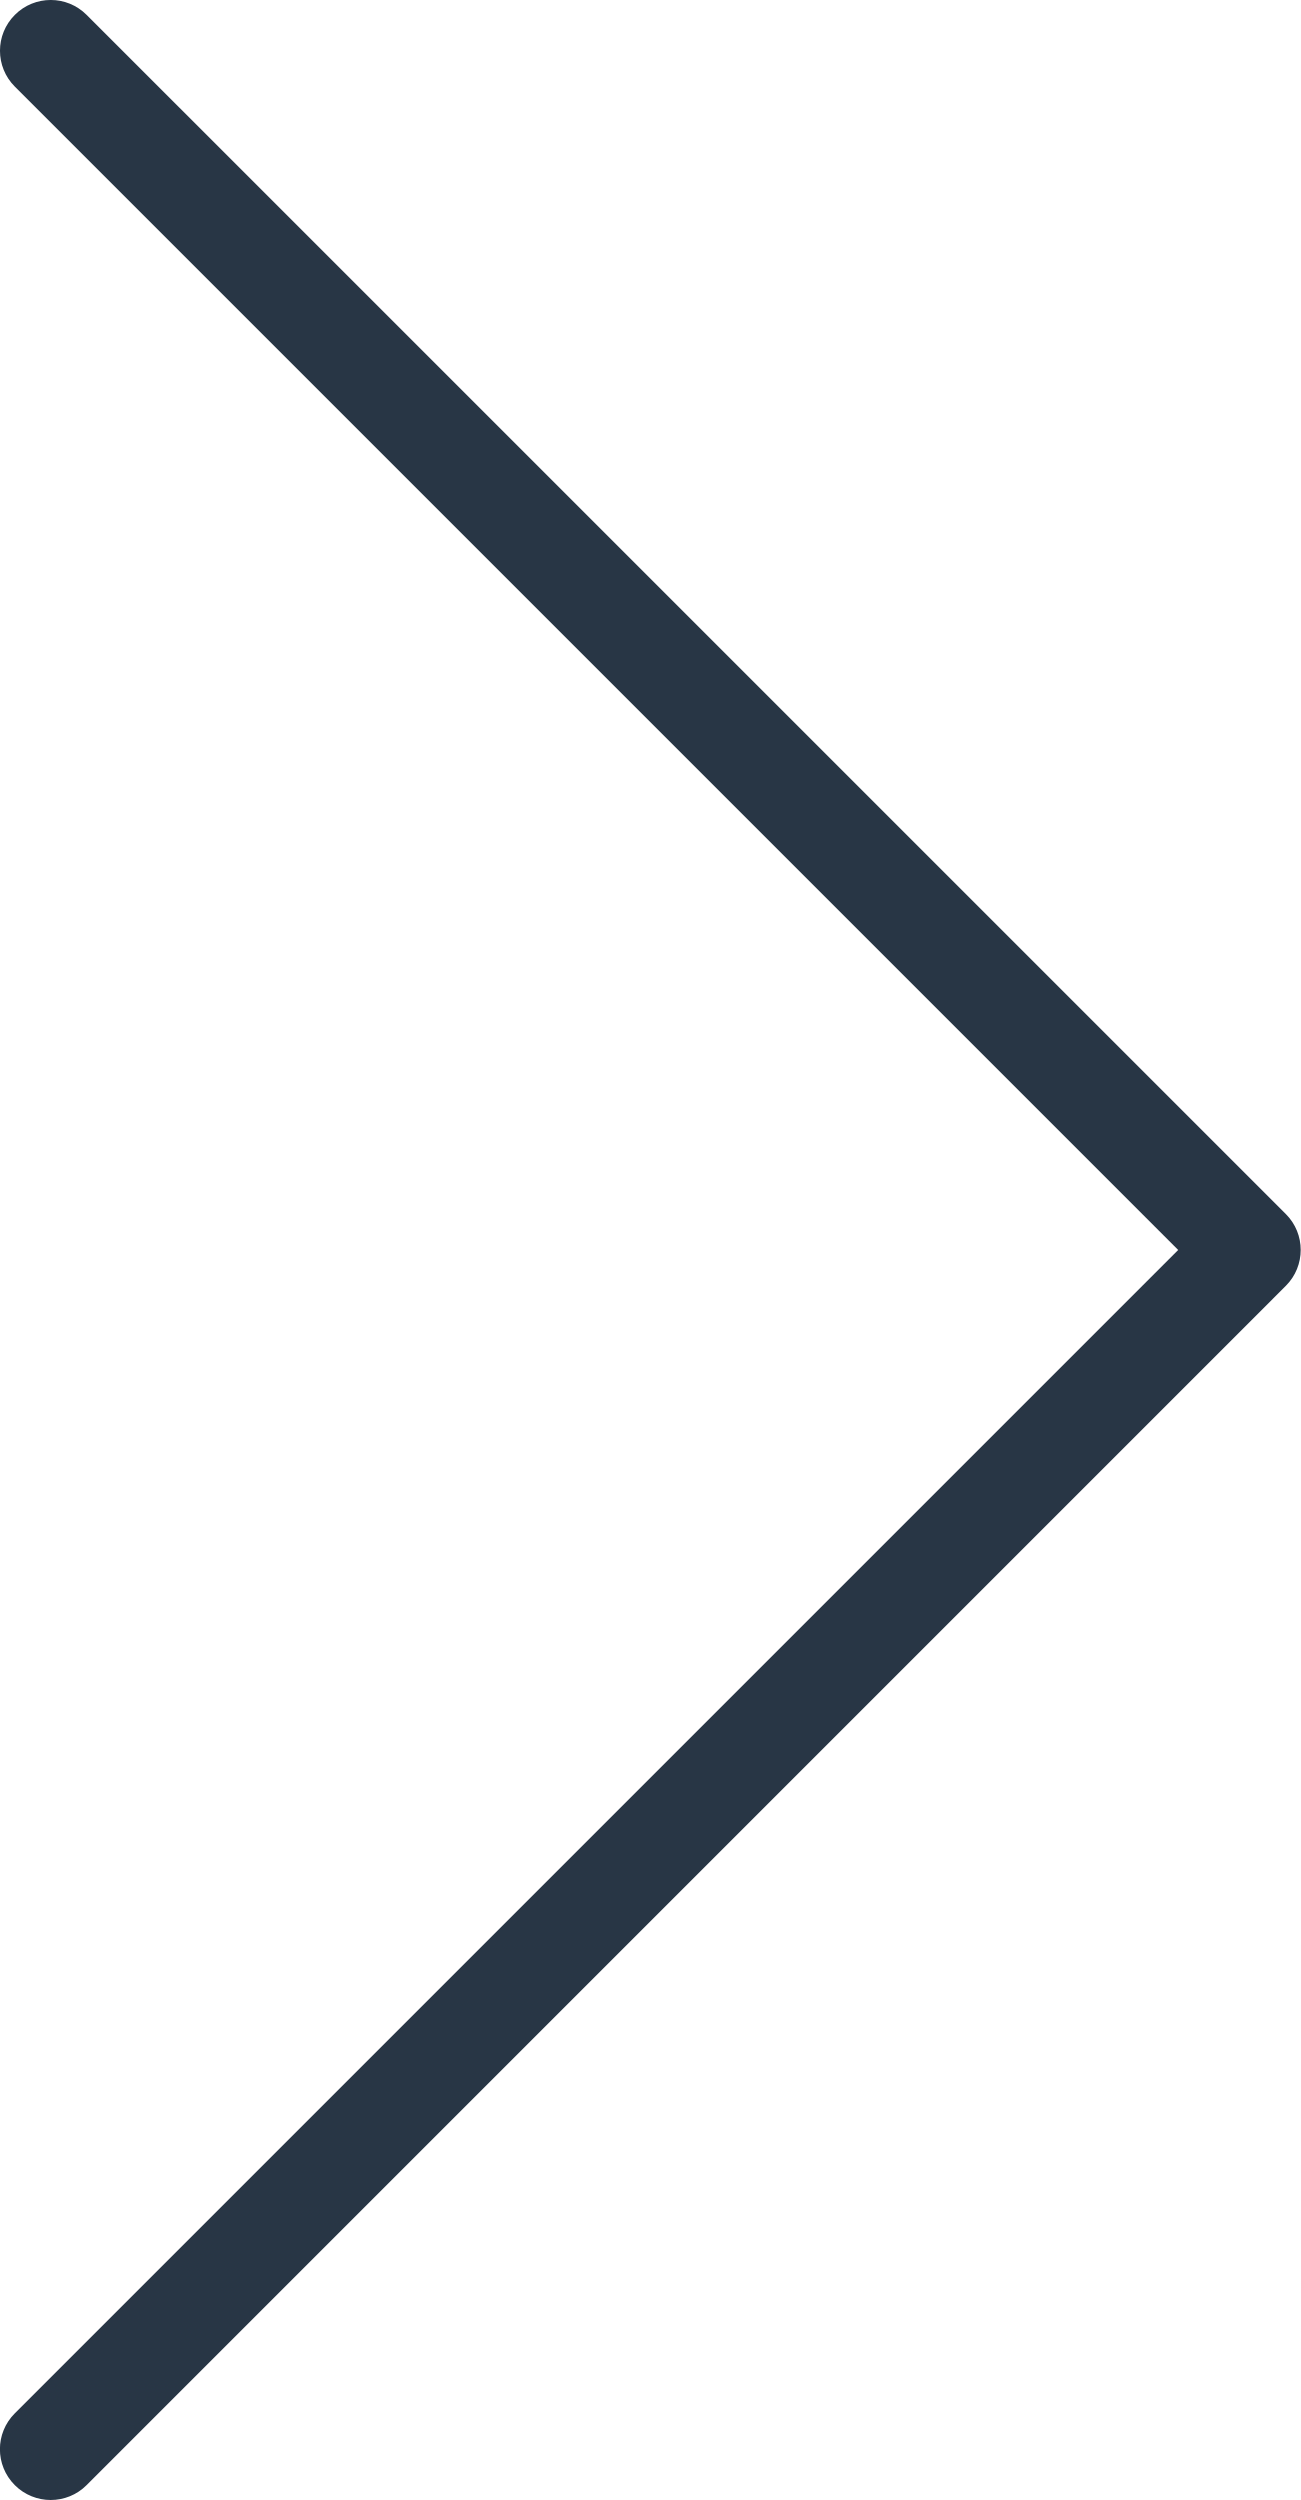
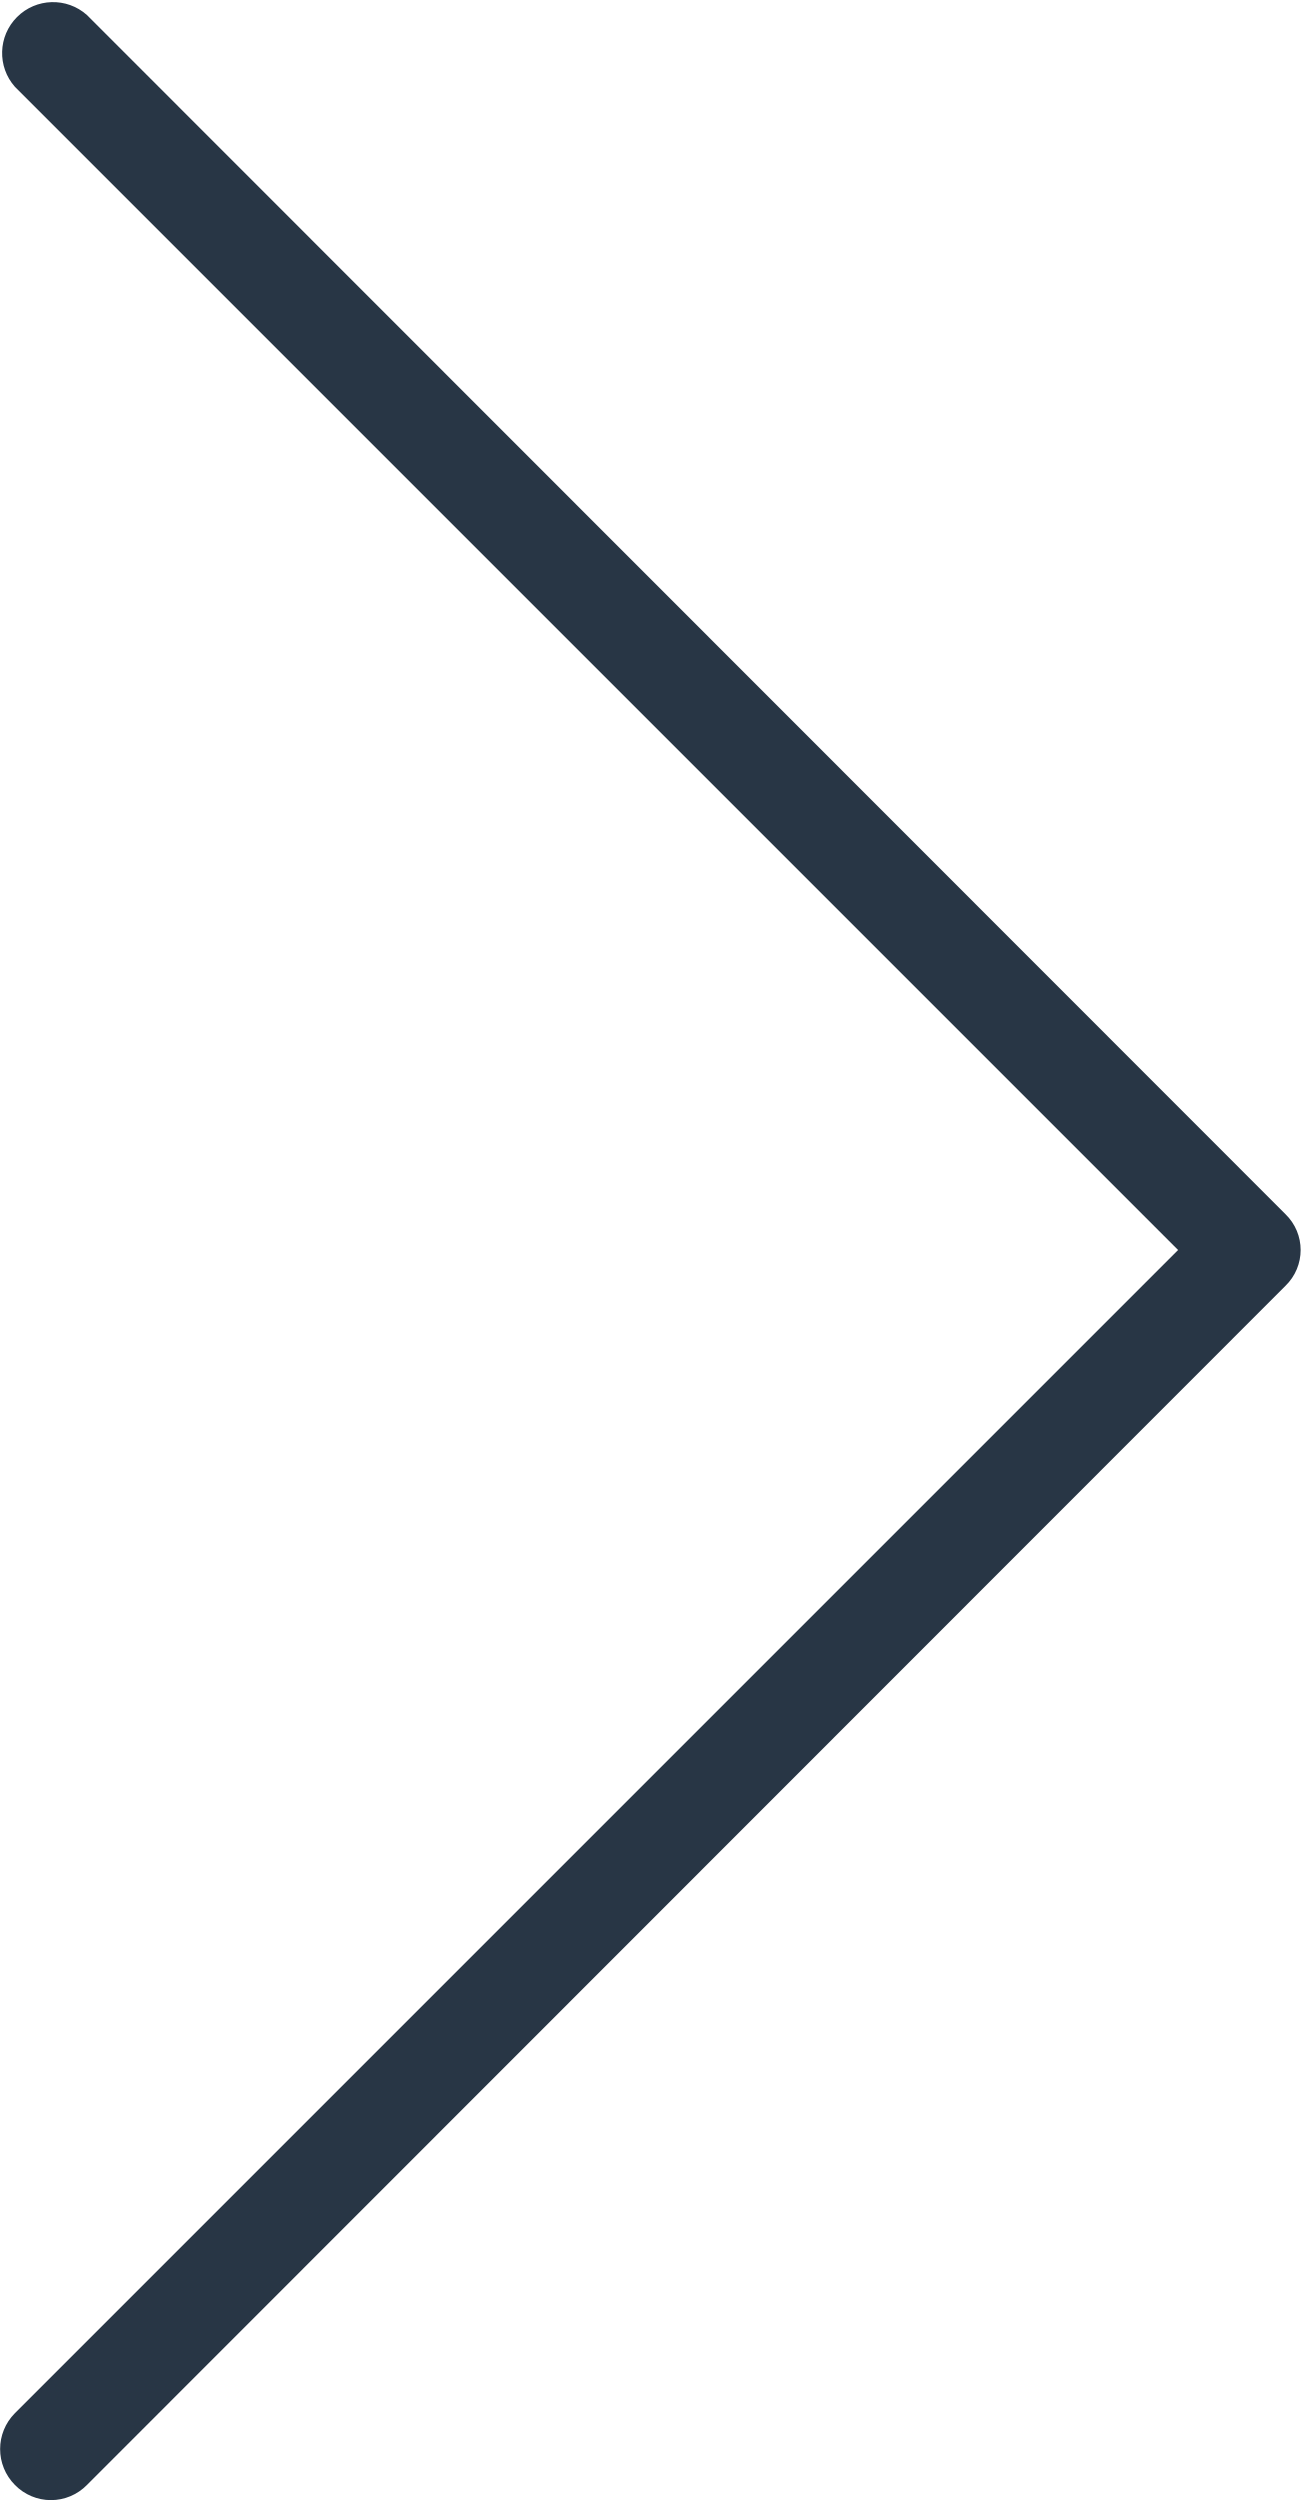
- <svg xmlns="http://www.w3.org/2000/svg" id="Layer_1" x="0px" y="0px" width="21.706px" height="41.719px" fill="#283645" viewBox="0 0 21.706 41.719" enable-background="new 0 0 21.706 41.719" xml:space="preserve">
-   <path d="M19.661,20.859L0.248,1.446c-0.331-0.331-0.331-0.867,0-1.198c0.33-0.331,0.867-0.331,1.197,0l20.013,20.012 c0.33,0.33,0.33,0.867,0,1.197L1.445,41.471c-0.164,0.165-0.382,0.248-0.599,0.248s-0.434-0.083-0.599-0.248 c-0.331-0.331-0.331-0.867,0-1.198L19.661,20.859z" />
+ <svg xmlns="http://www.w3.org/2000/svg" width="21.71" height="41.72" fill="#283645">
+   <path d="M19.66 20.86L.25 1.45a.85.85 0 0 1 1.2-1.2l20 20.01c.34.33.34.87 0 1.2l-20 20.01a.84.84 0 0 1-1.2 0 .85.85 0 0 1 0-1.2l19.41-19.41z" />
</svg>
